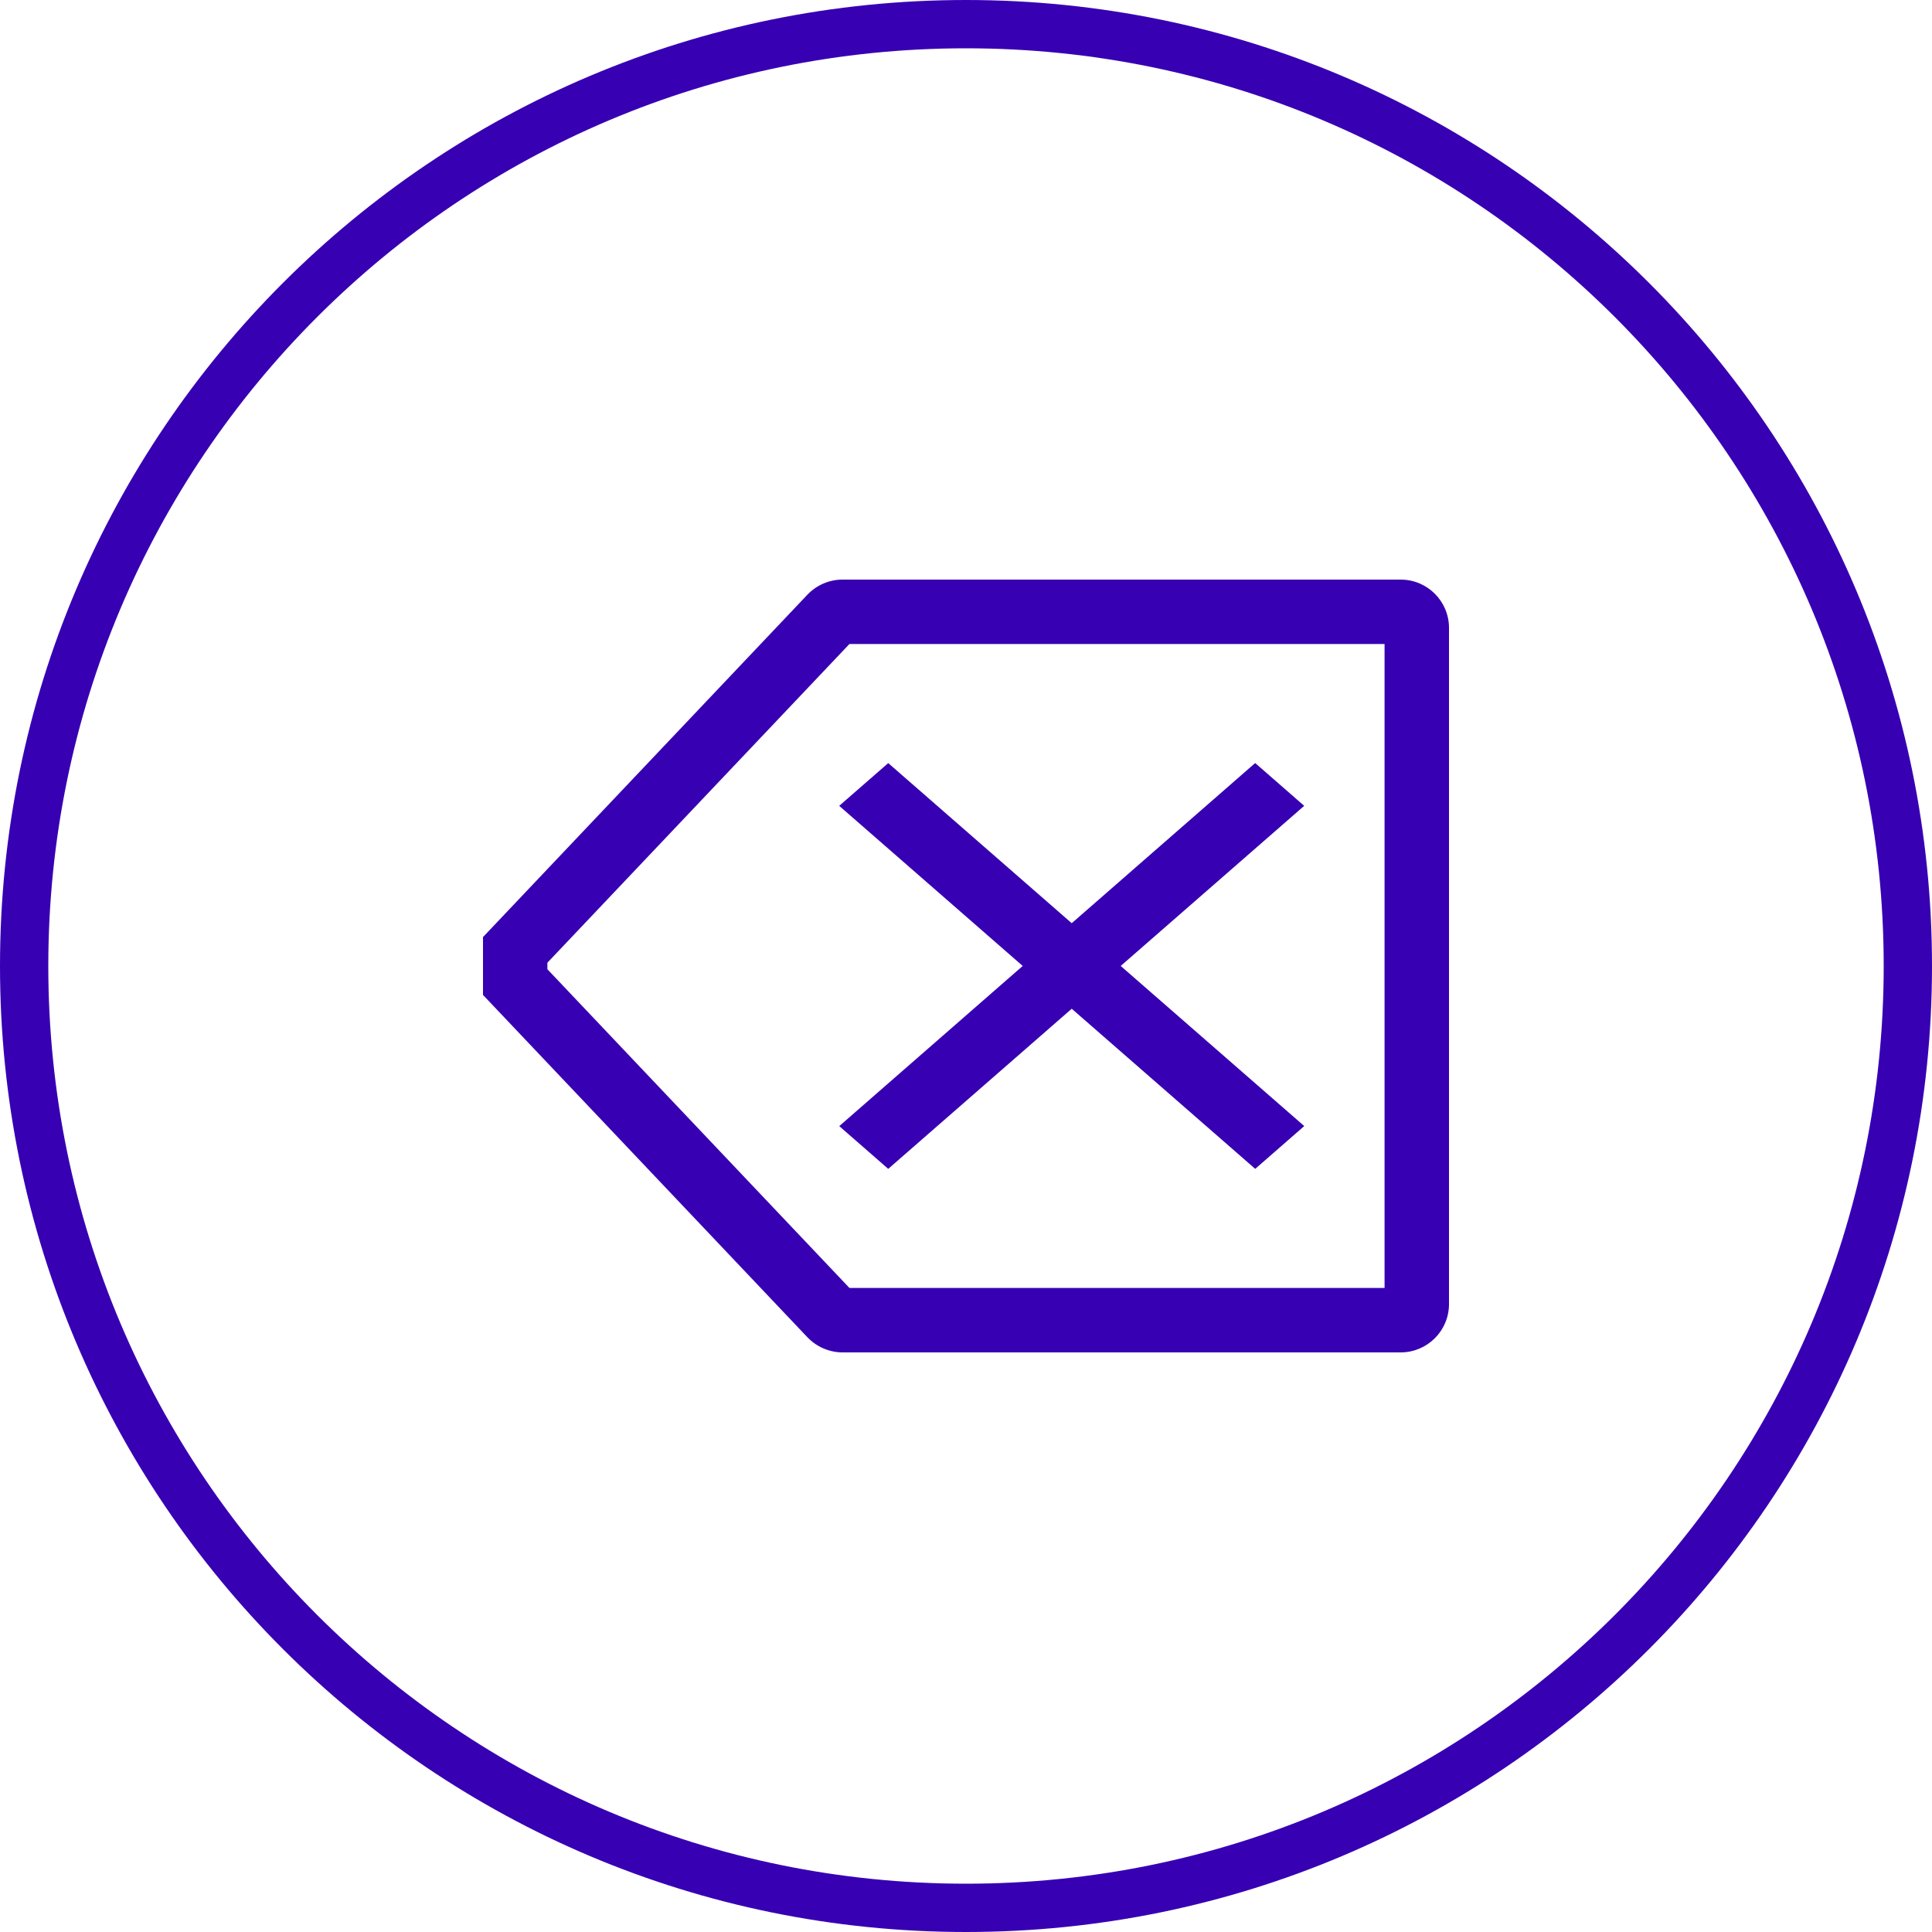
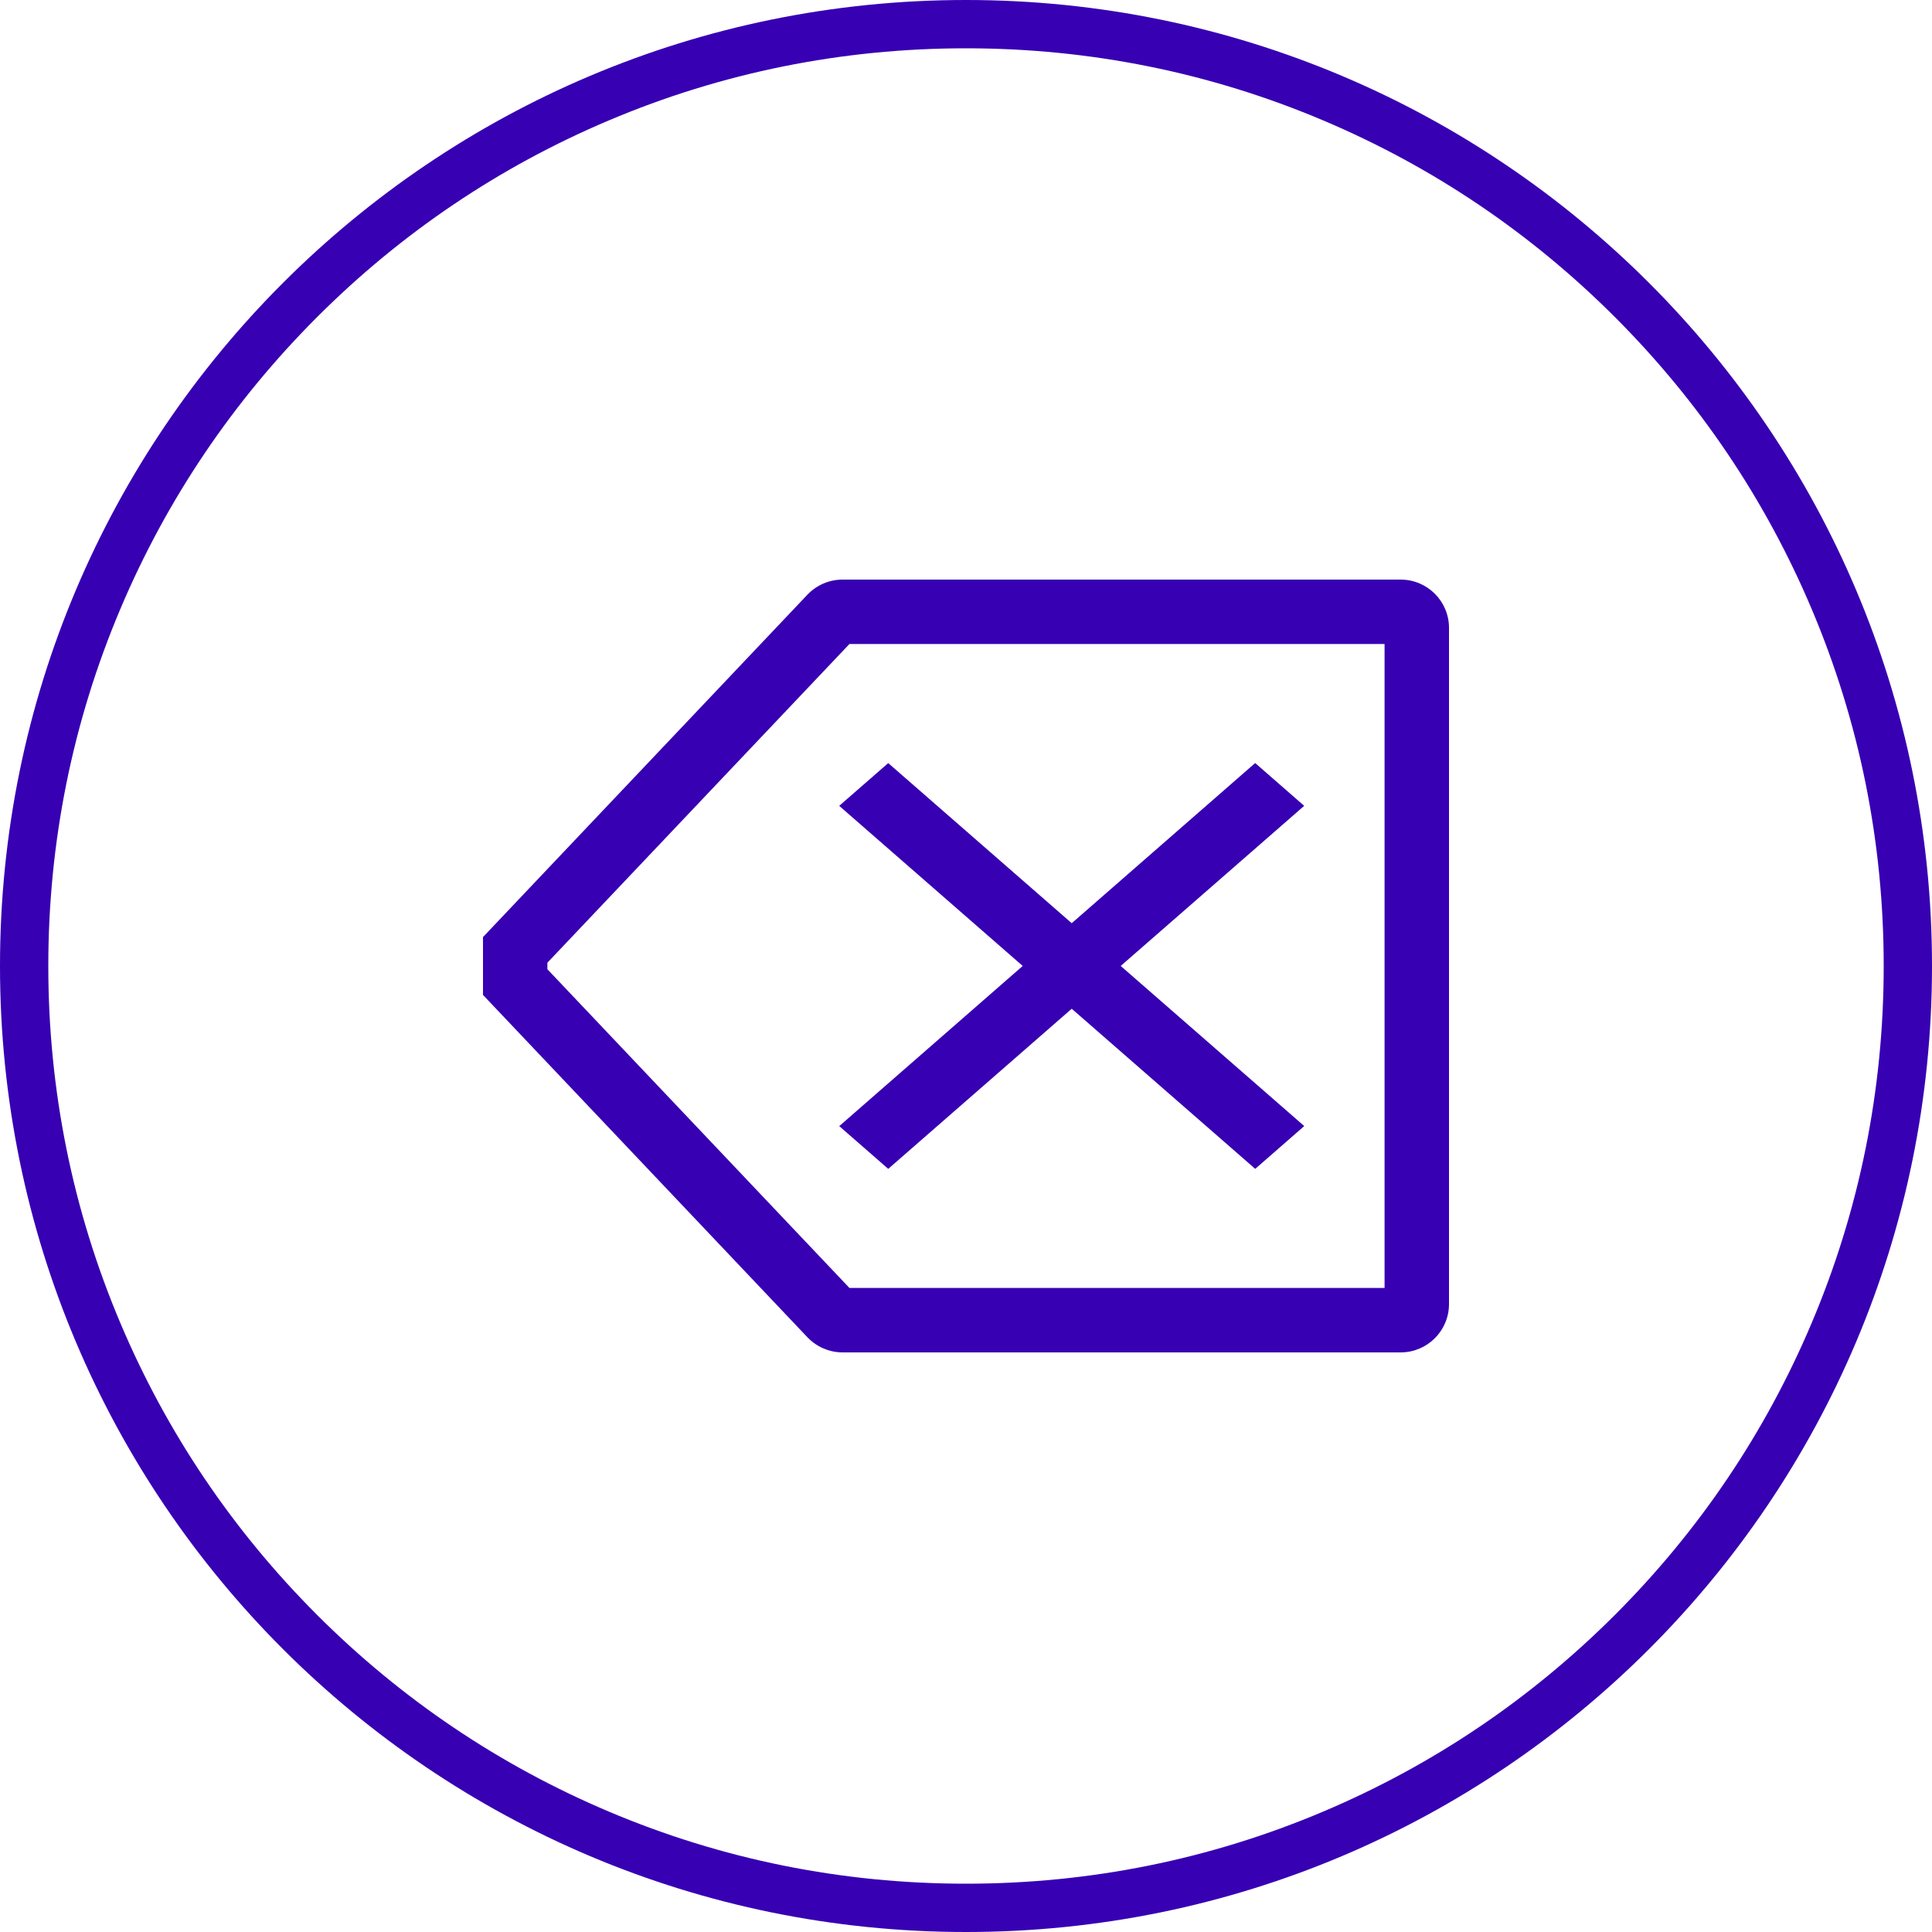
<svg xmlns="http://www.w3.org/2000/svg" width="40" height="40" viewBox="0 0 40 40">
  <g id="back" transform="translate(-122 -444)">
-     <g id="Ellipse_11" data-name="Ellipse 11" transform="translate(122 444)" fill="rgba(255,255,255,0)" stroke="#3700b3" stroke-width="1">
-       <circle cx="20" cy="20" r="20" stroke="none" />
-       <circle cx="20" cy="20" r="19.5" fill="none" />
+     <g id="Path_38" data-name="Path 38" transform="translate(122 444)" fill="rgba(255,255,255,0)">
+       <path d="M 20 1 C 17.435 1 14.946 1.502 12.605 2.493 C 10.342 3.45 8.31 4.82 6.565 6.565 C 4.82 8.31 3.45 10.342 2.493 12.605 C 1.502 14.946 1 17.435 1 20 C 1 22.565 1.502 25.054 2.493 27.395 C 3.45 29.658 4.82 31.69 6.565 33.435 C 8.31 35.18 10.342 36.55 12.605 37.507 C 14.946 38.498 17.435 39 20 39 C 22.565 39 25.054 38.498 27.395 37.507 C 29.658 36.55 31.69 35.18 33.435 33.435 C 35.18 31.69 36.55 29.658 37.507 27.395 C 38.498 25.054 39 22.565 39 20 C 39 17.435 38.498 14.946 37.507 12.605 C 36.55 10.342 35.18 8.31 33.435 6.565 C 31.69 4.82 29.658 3.45 27.395 2.493 C 25.054 1.502 22.565 1 20 1 M 20 0 C 31.046 0 40 8.954 40 20 C 40 31.046 31.046 40 20 40 C 8.954 40 0 31.046 0 20 C 0 8.954 8.954 0 20 0 Z" stroke="none" fill="#3700b3" />
    </g>
    <g id="backspace" transform="translate(130.875 451.5)">
      <g id="Path_1" data-name="Path 1" transform="translate(-5.892 -2.156)" fill="none">
        <path d="M15.407,18.856l3.8-3.315,3.8,3.315,1.015-.886-3.8-3.315,3.8-3.316L23,10.454l-3.8,3.316-3.8-3.315-1.015.886,3.8,3.315-3.8,3.316,1.015.886Z" stroke="none" />
        <path d="M 15.408 18.857 L 14.393 17.971 L 18.191 14.655 L 14.392 11.34 L 15.407 10.455 L 19.206 13.77 L 23.004 10.454 L 24.019 11.34 L 20.22 14.655 L 24.02 17.97 L 23.005 18.856 L 19.206 15.541 L 15.407 18.856 L 15.408 18.857 Z" stroke="none" fill="#3700b3" />
      </g>
      <g id="Path_2" data-name="Path 2" transform="translate(0 0)" fill="none">
        <path d="M20.125,4.5H8.568a1,1,0,0,0-.726.312L1.125,11.9v1.2l6.717,7.088a1,1,0,0,0,.726.312H20.125a1,1,0,0,0,1-1V5.5A1,1,0,0,0,20.125,4.5Zm-.334,14.666H8.712l-6.253-6.6v-.135l6.253-6.6H19.791Z" stroke="none" />
        <path d="M 8.568 4.5 L 20.125 4.5 C 20.677 4.5 21.125 4.948 21.125 5.5 L 21.125 19.499 C 21.125 20.052 20.677 20.499 20.125 20.5 L 8.568 20.5 C 8.294 20.499 8.032 20.386 7.842 20.187 L 1.125 13.099 L 1.125 11.901 L 7.842 4.812 C 8.032 4.613 8.294 4.5 8.568 4.5 Z M 19.791 19.166 L 19.791 5.833 L 8.712 5.833 L 2.458 12.432 L 2.458 12.567 L 8.712 19.166 L 19.791 19.166 Z" stroke="none" fill="#3700b3" />
      </g>
    </g>
  </g>
</svg>
